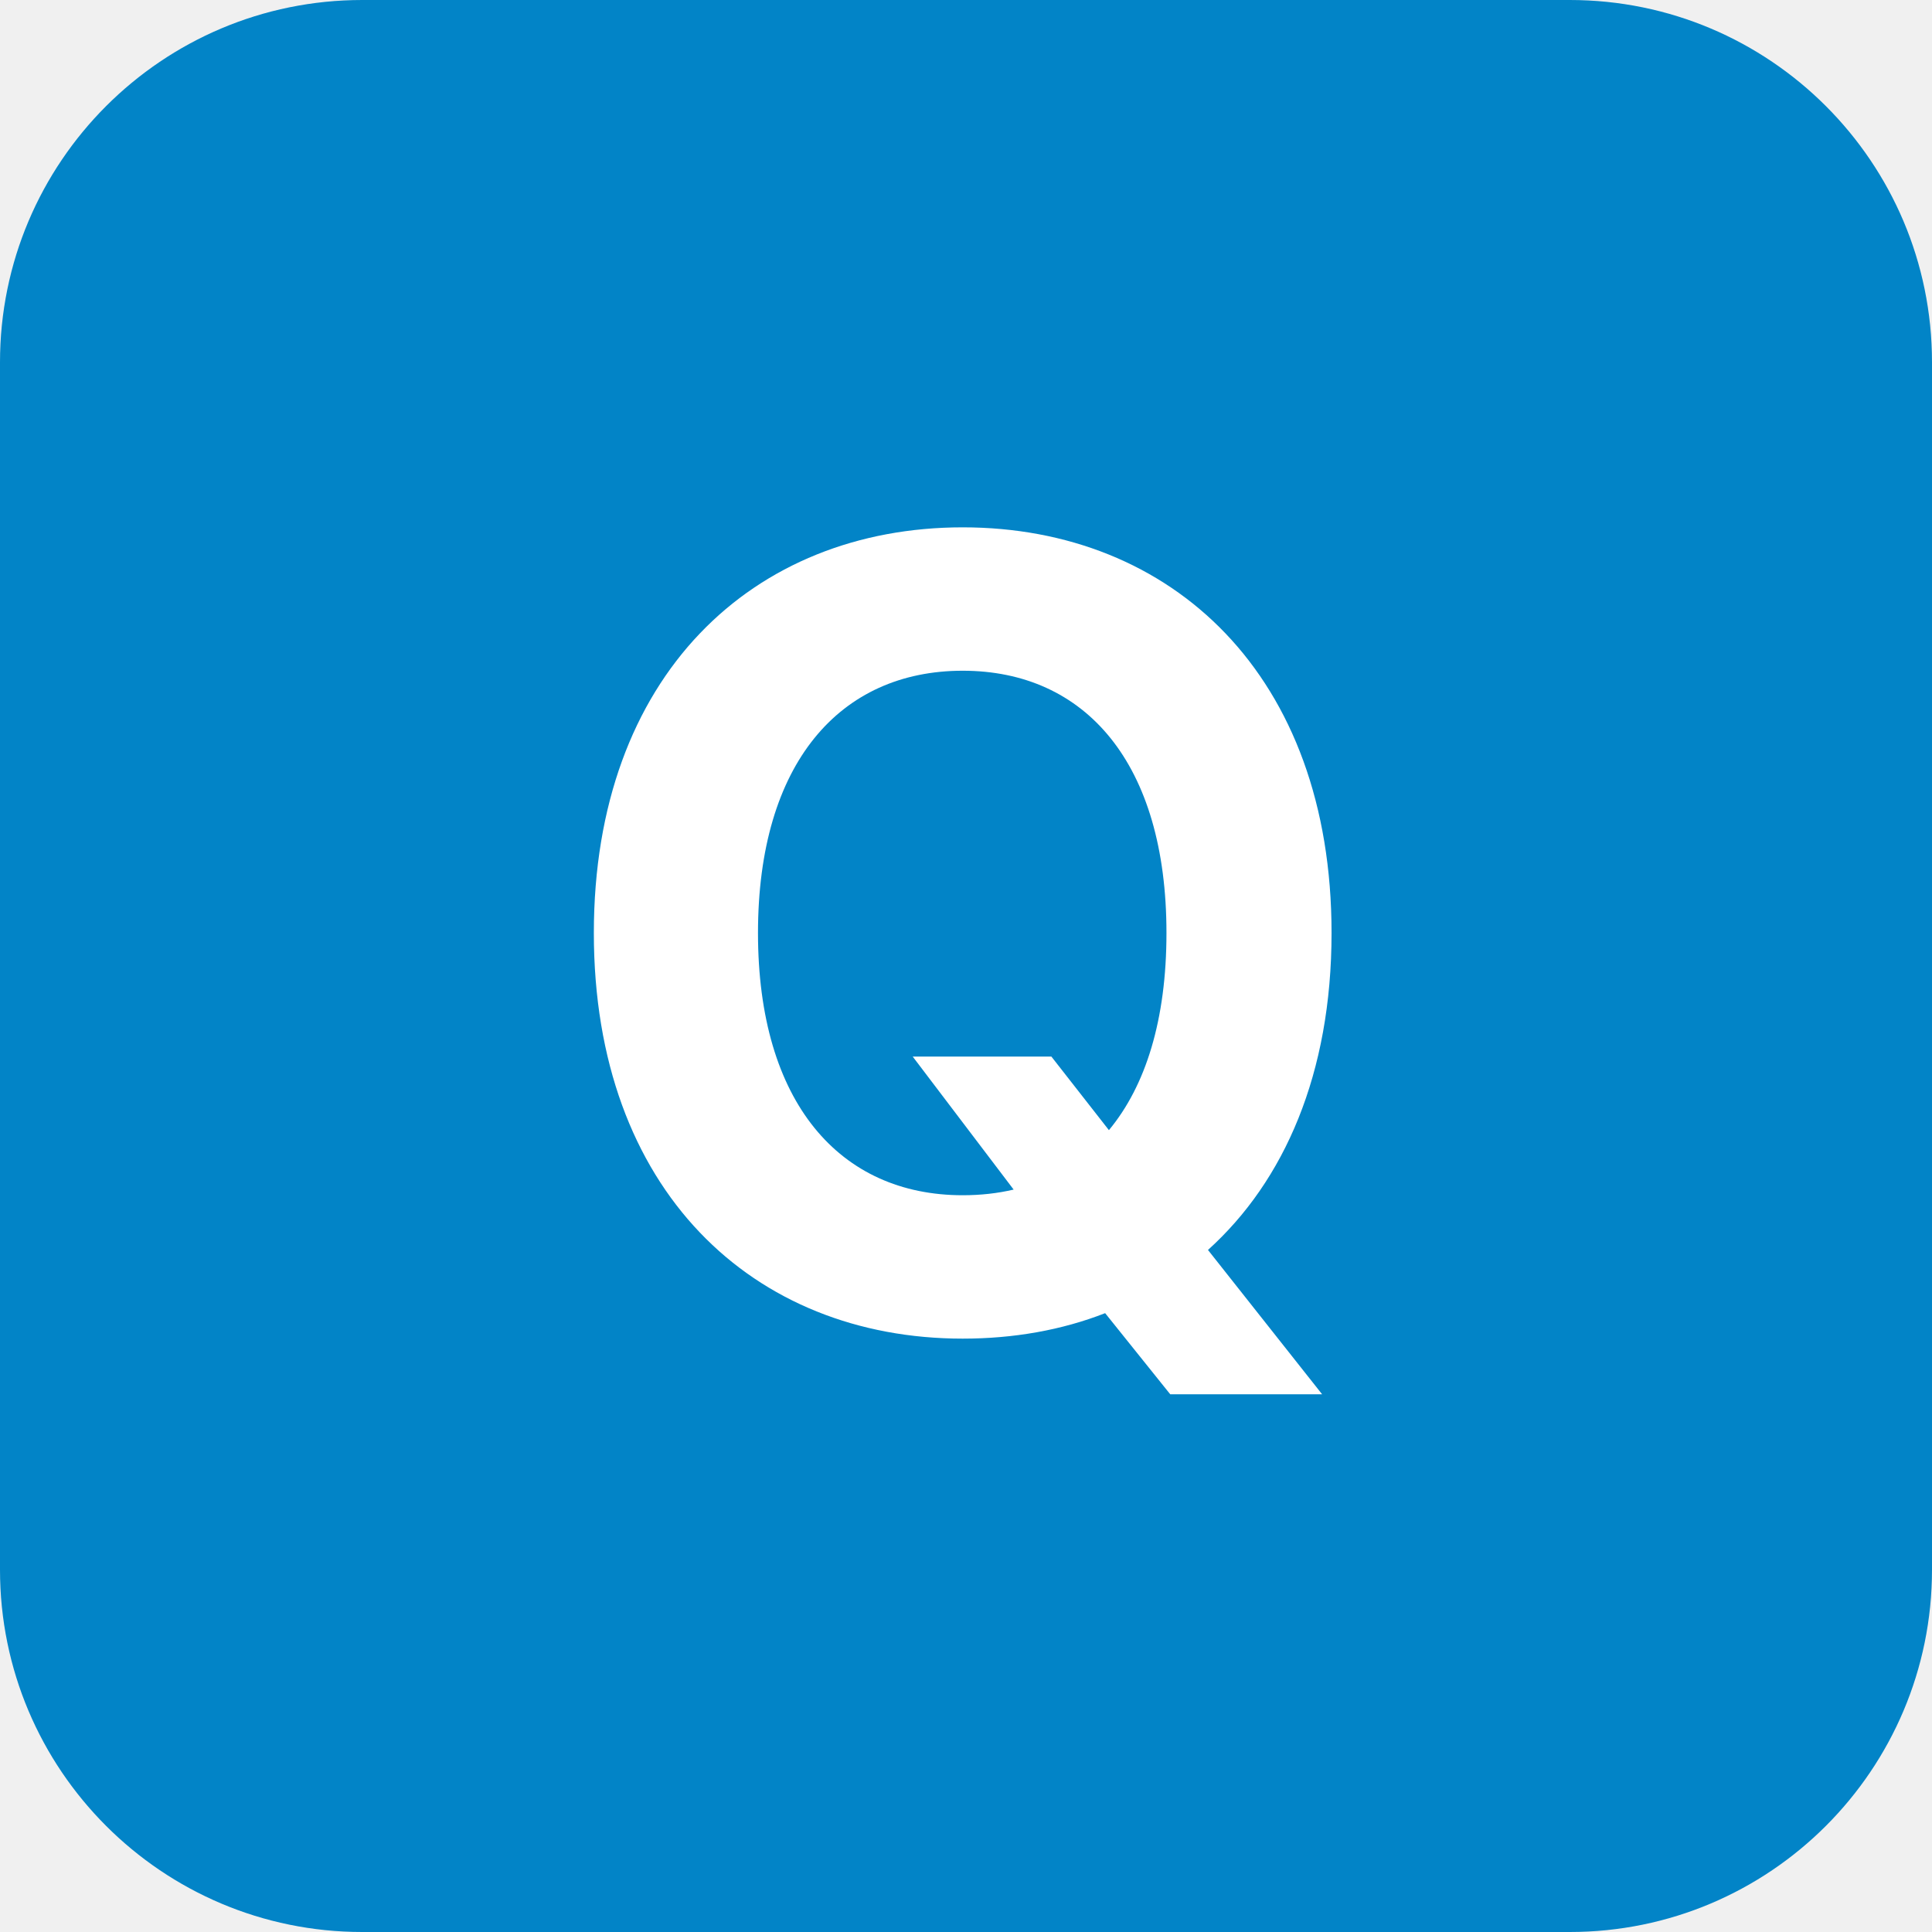
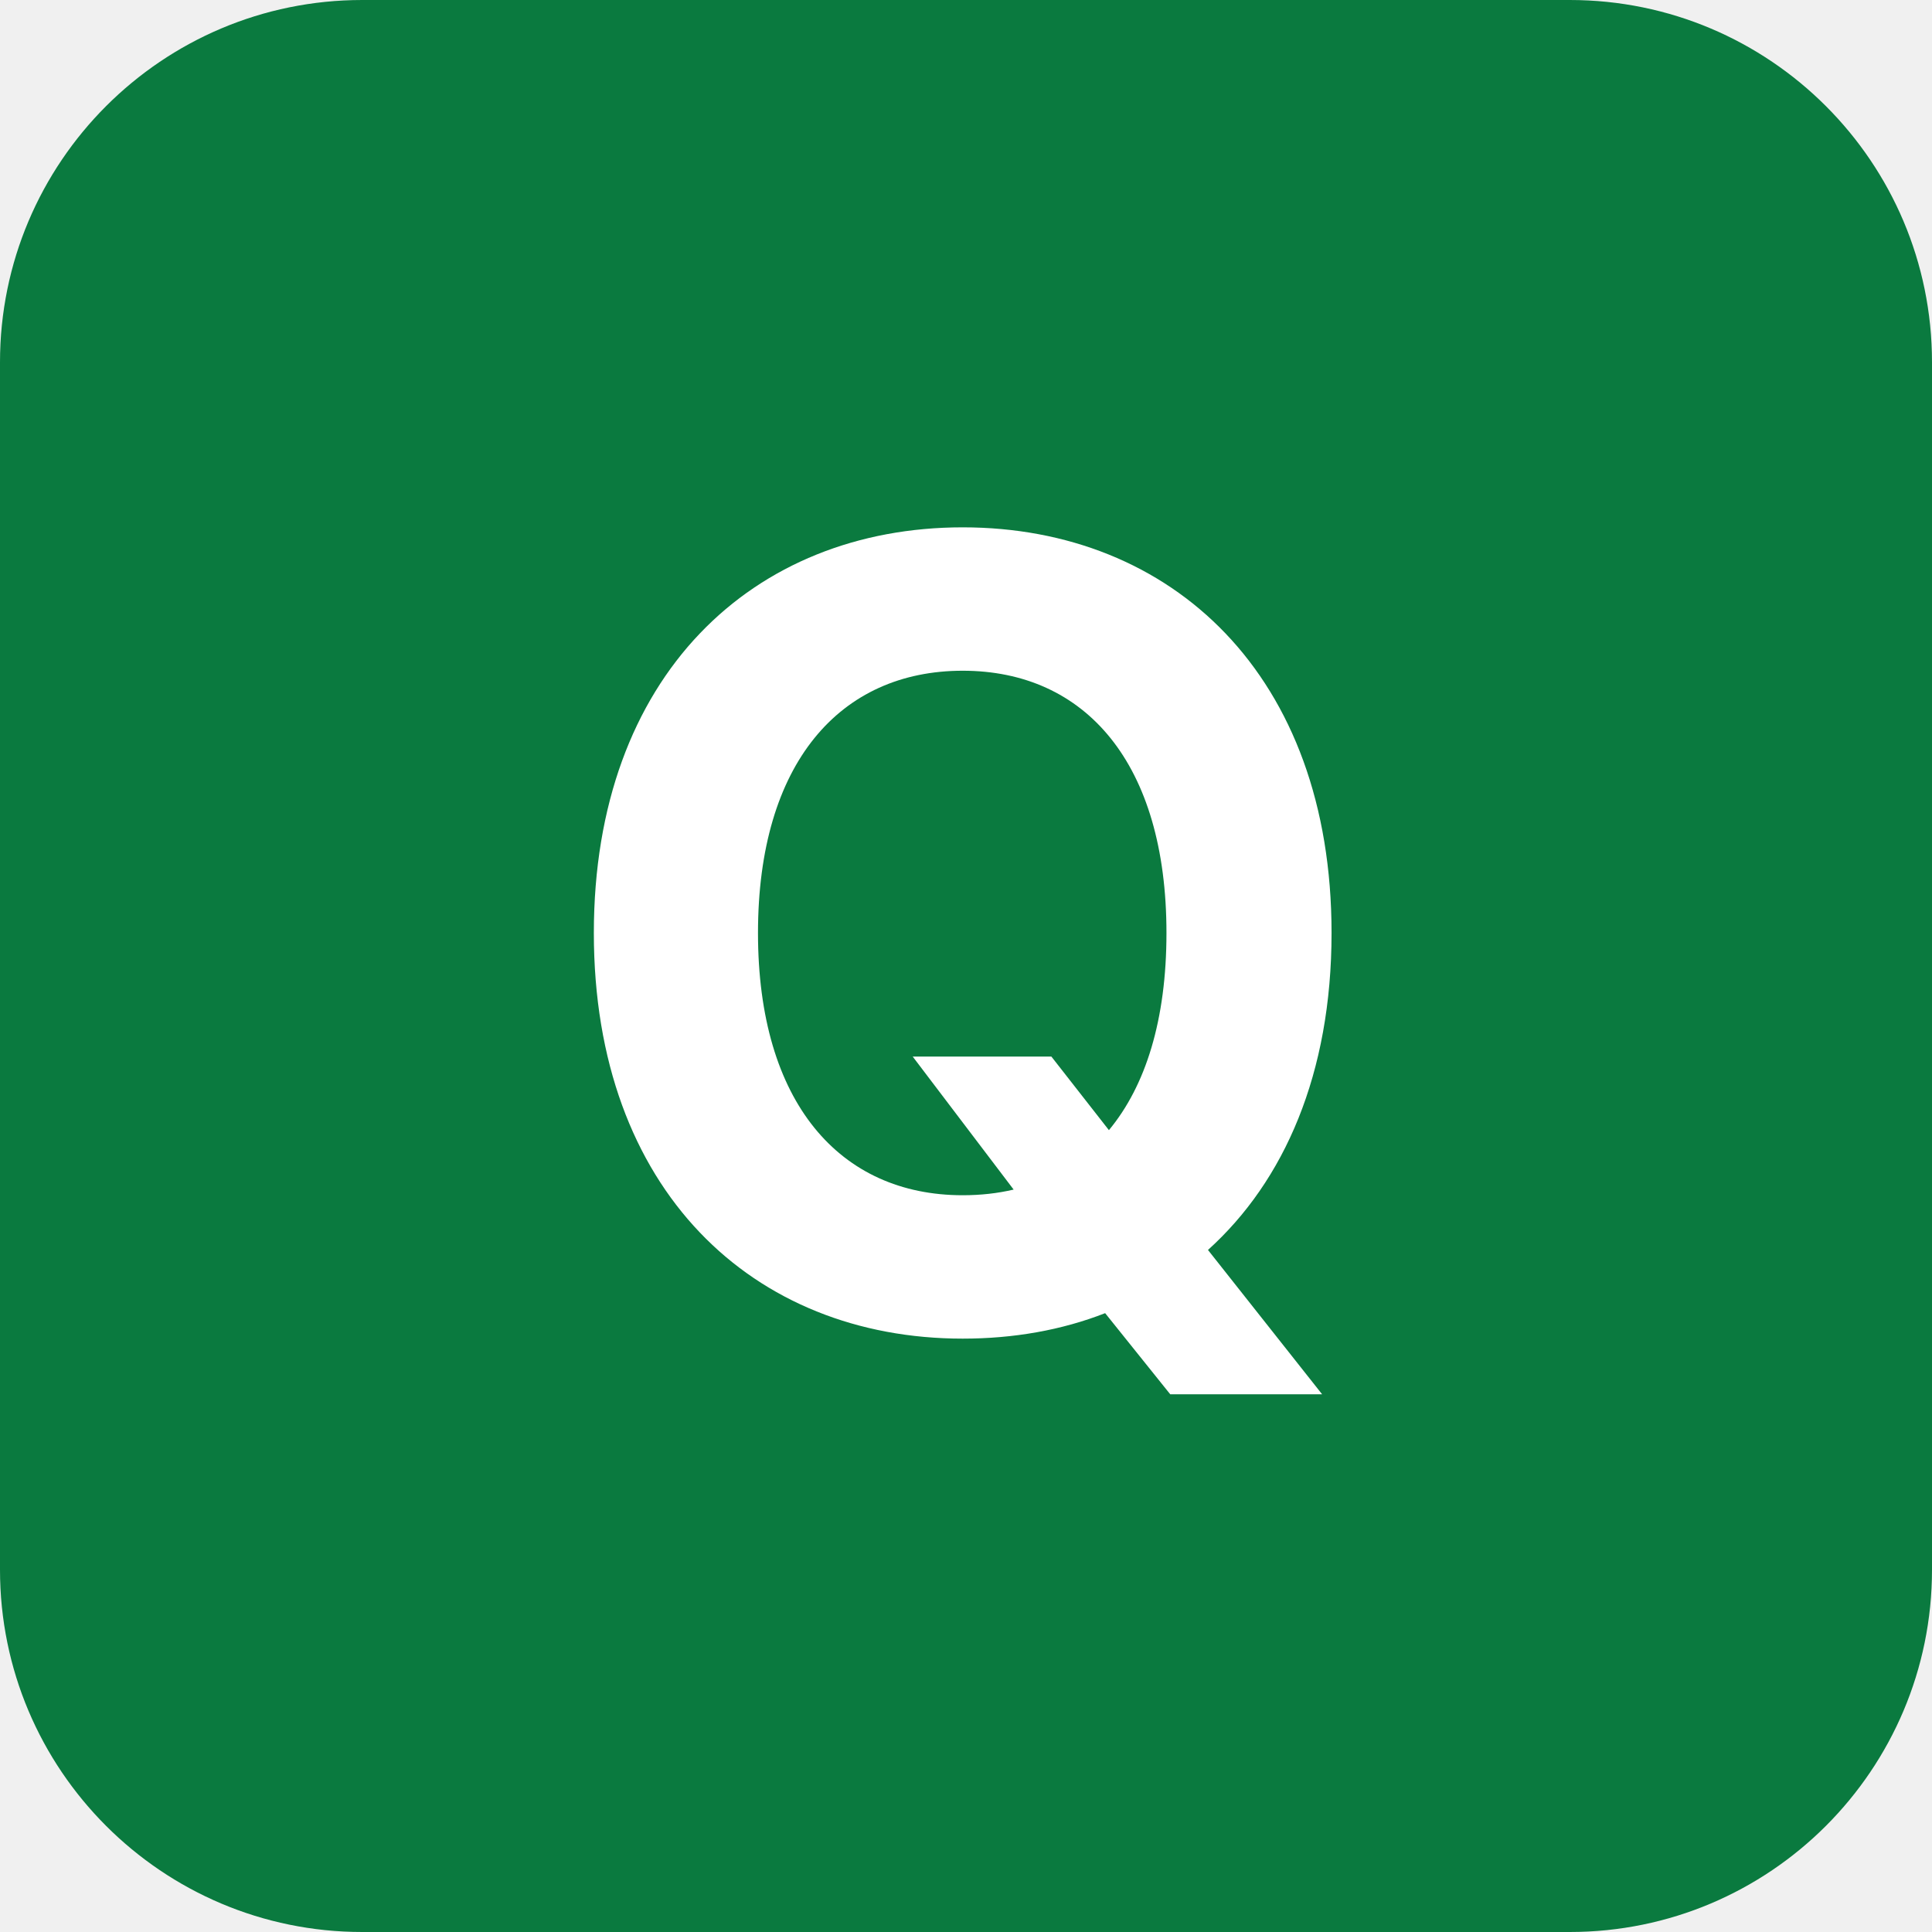
<svg xmlns="http://www.w3.org/2000/svg" viewBox="0 0 32 32">
-   <rect width="32" height="32" rx="6" fill="#0284c7" />
+   <rect width="32" height="32" rx="6" fill="#0a7a3f" />
  <text x="16" y="22" font-size="18" font-weight="bold" fill="white" text-anchor="middle" font-family="-apple-system, sans-serif">Q</text>
</svg>
